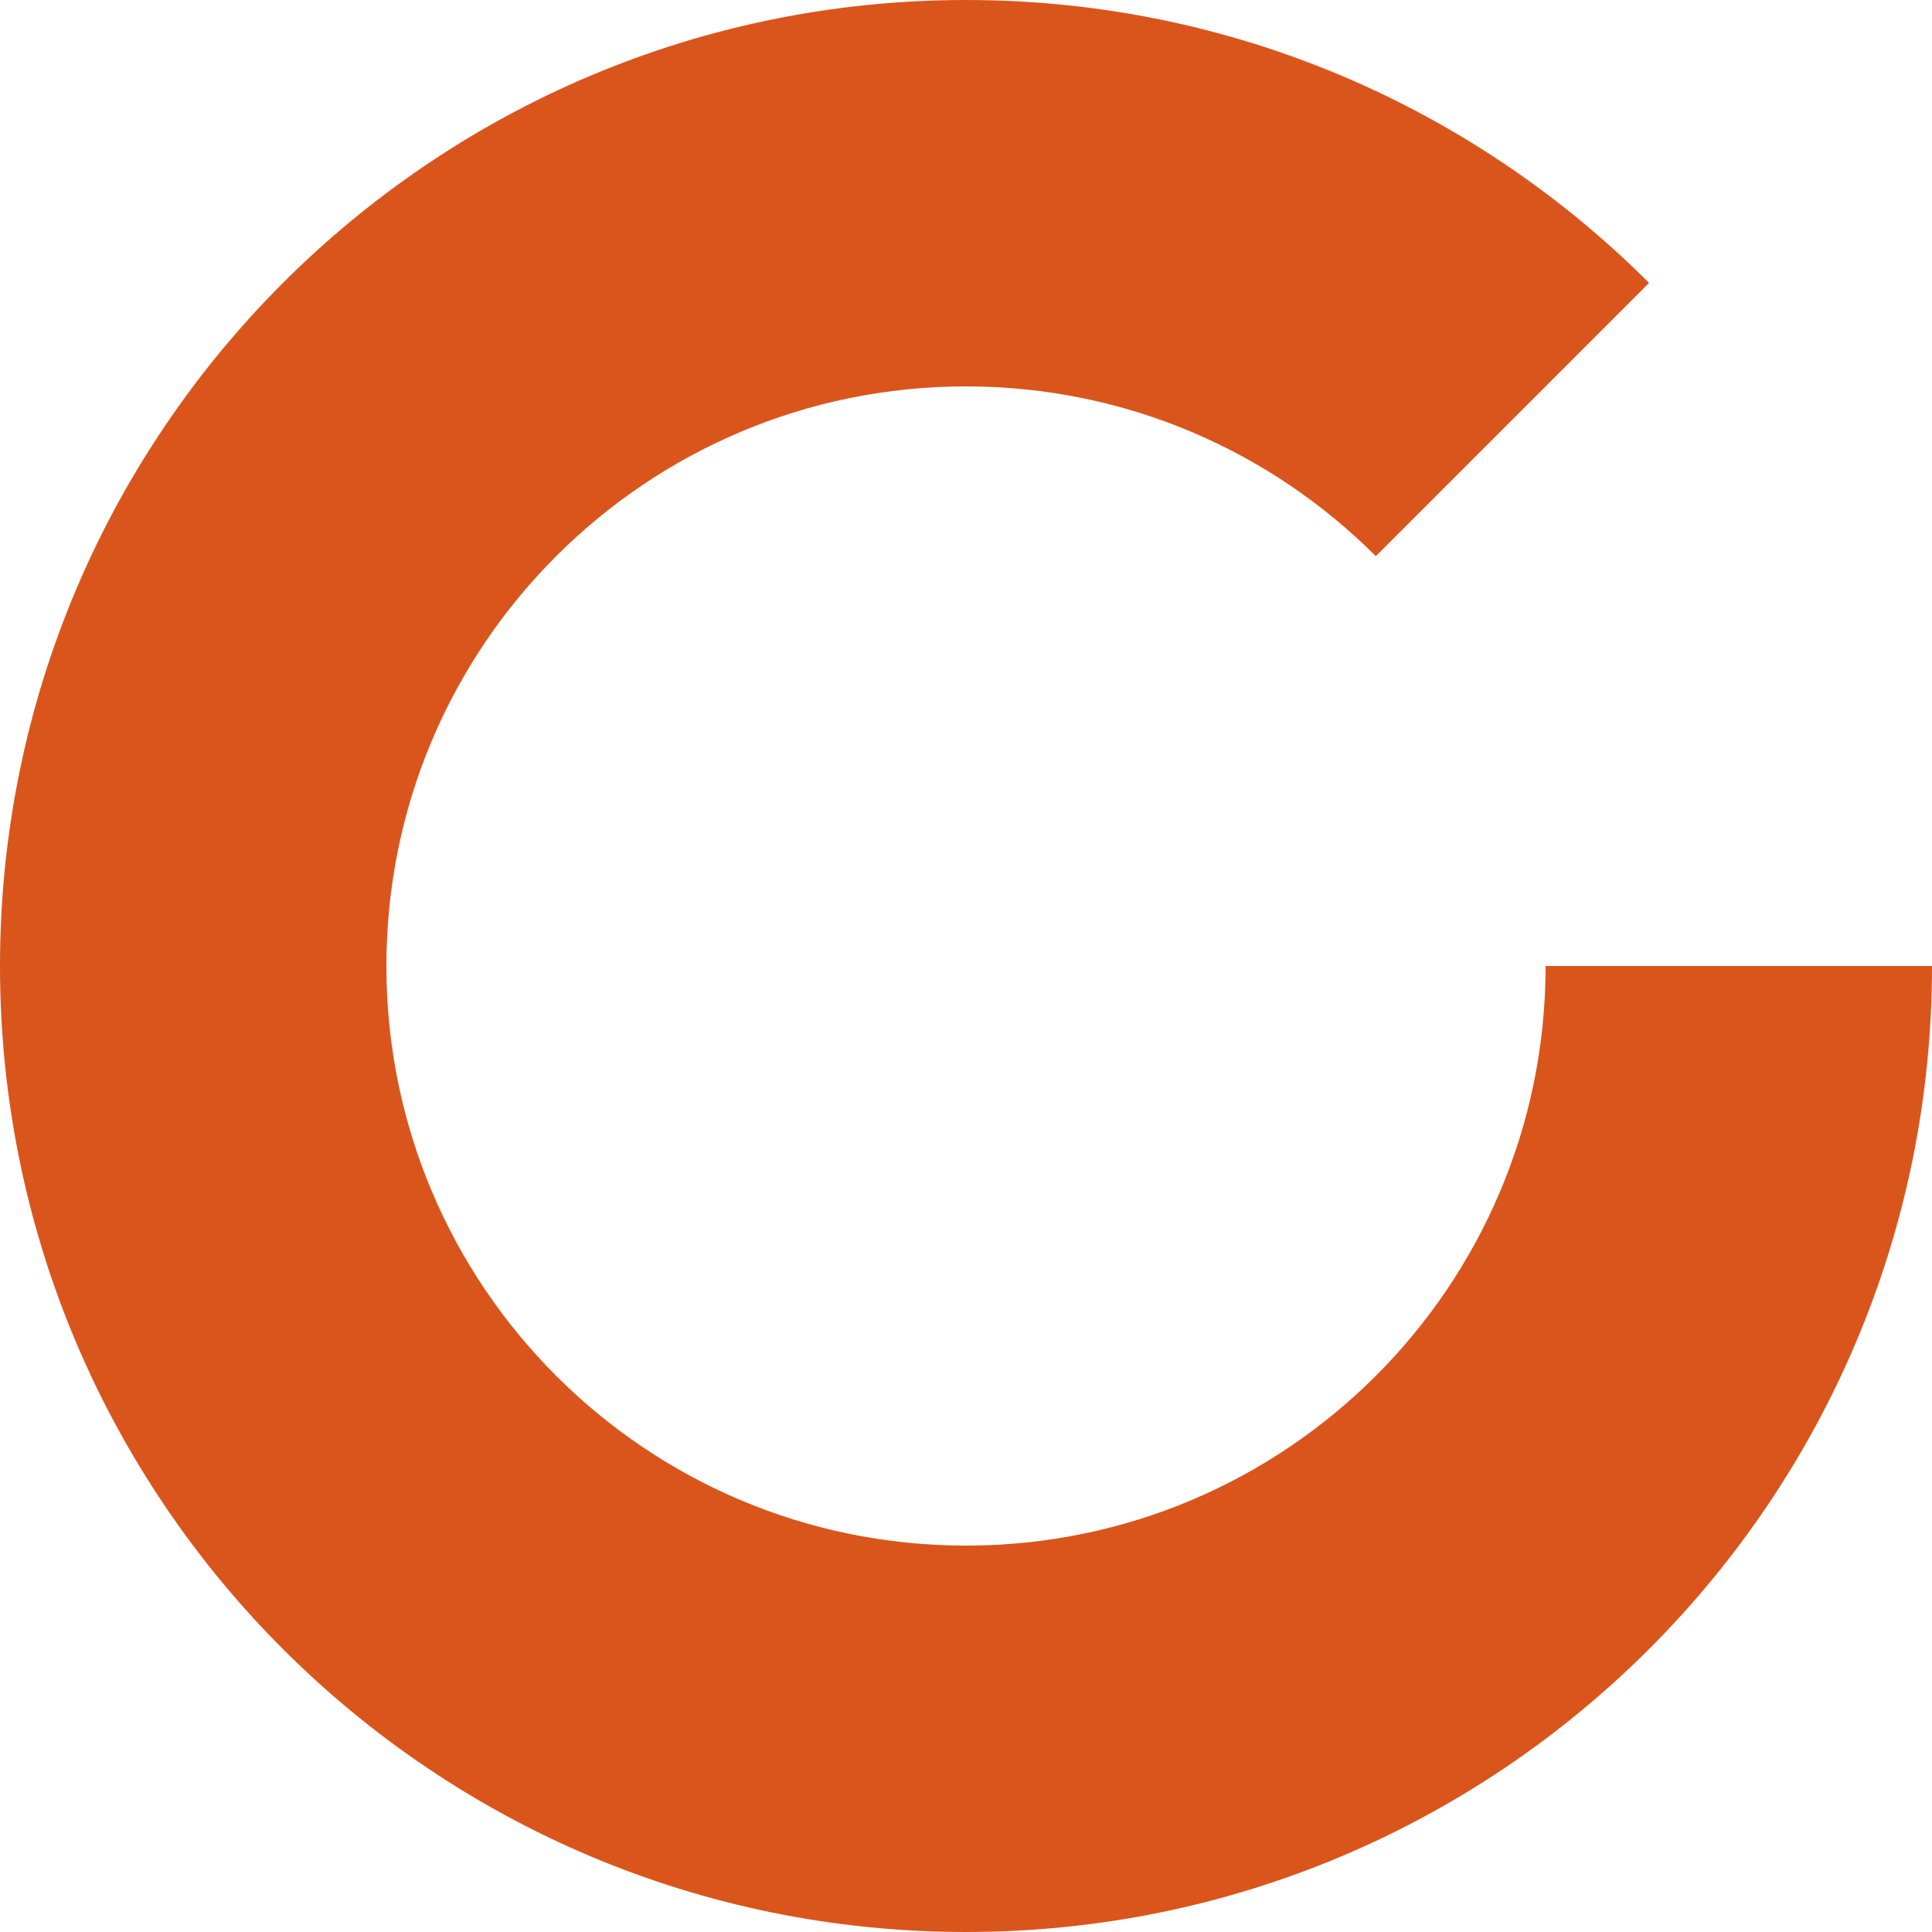
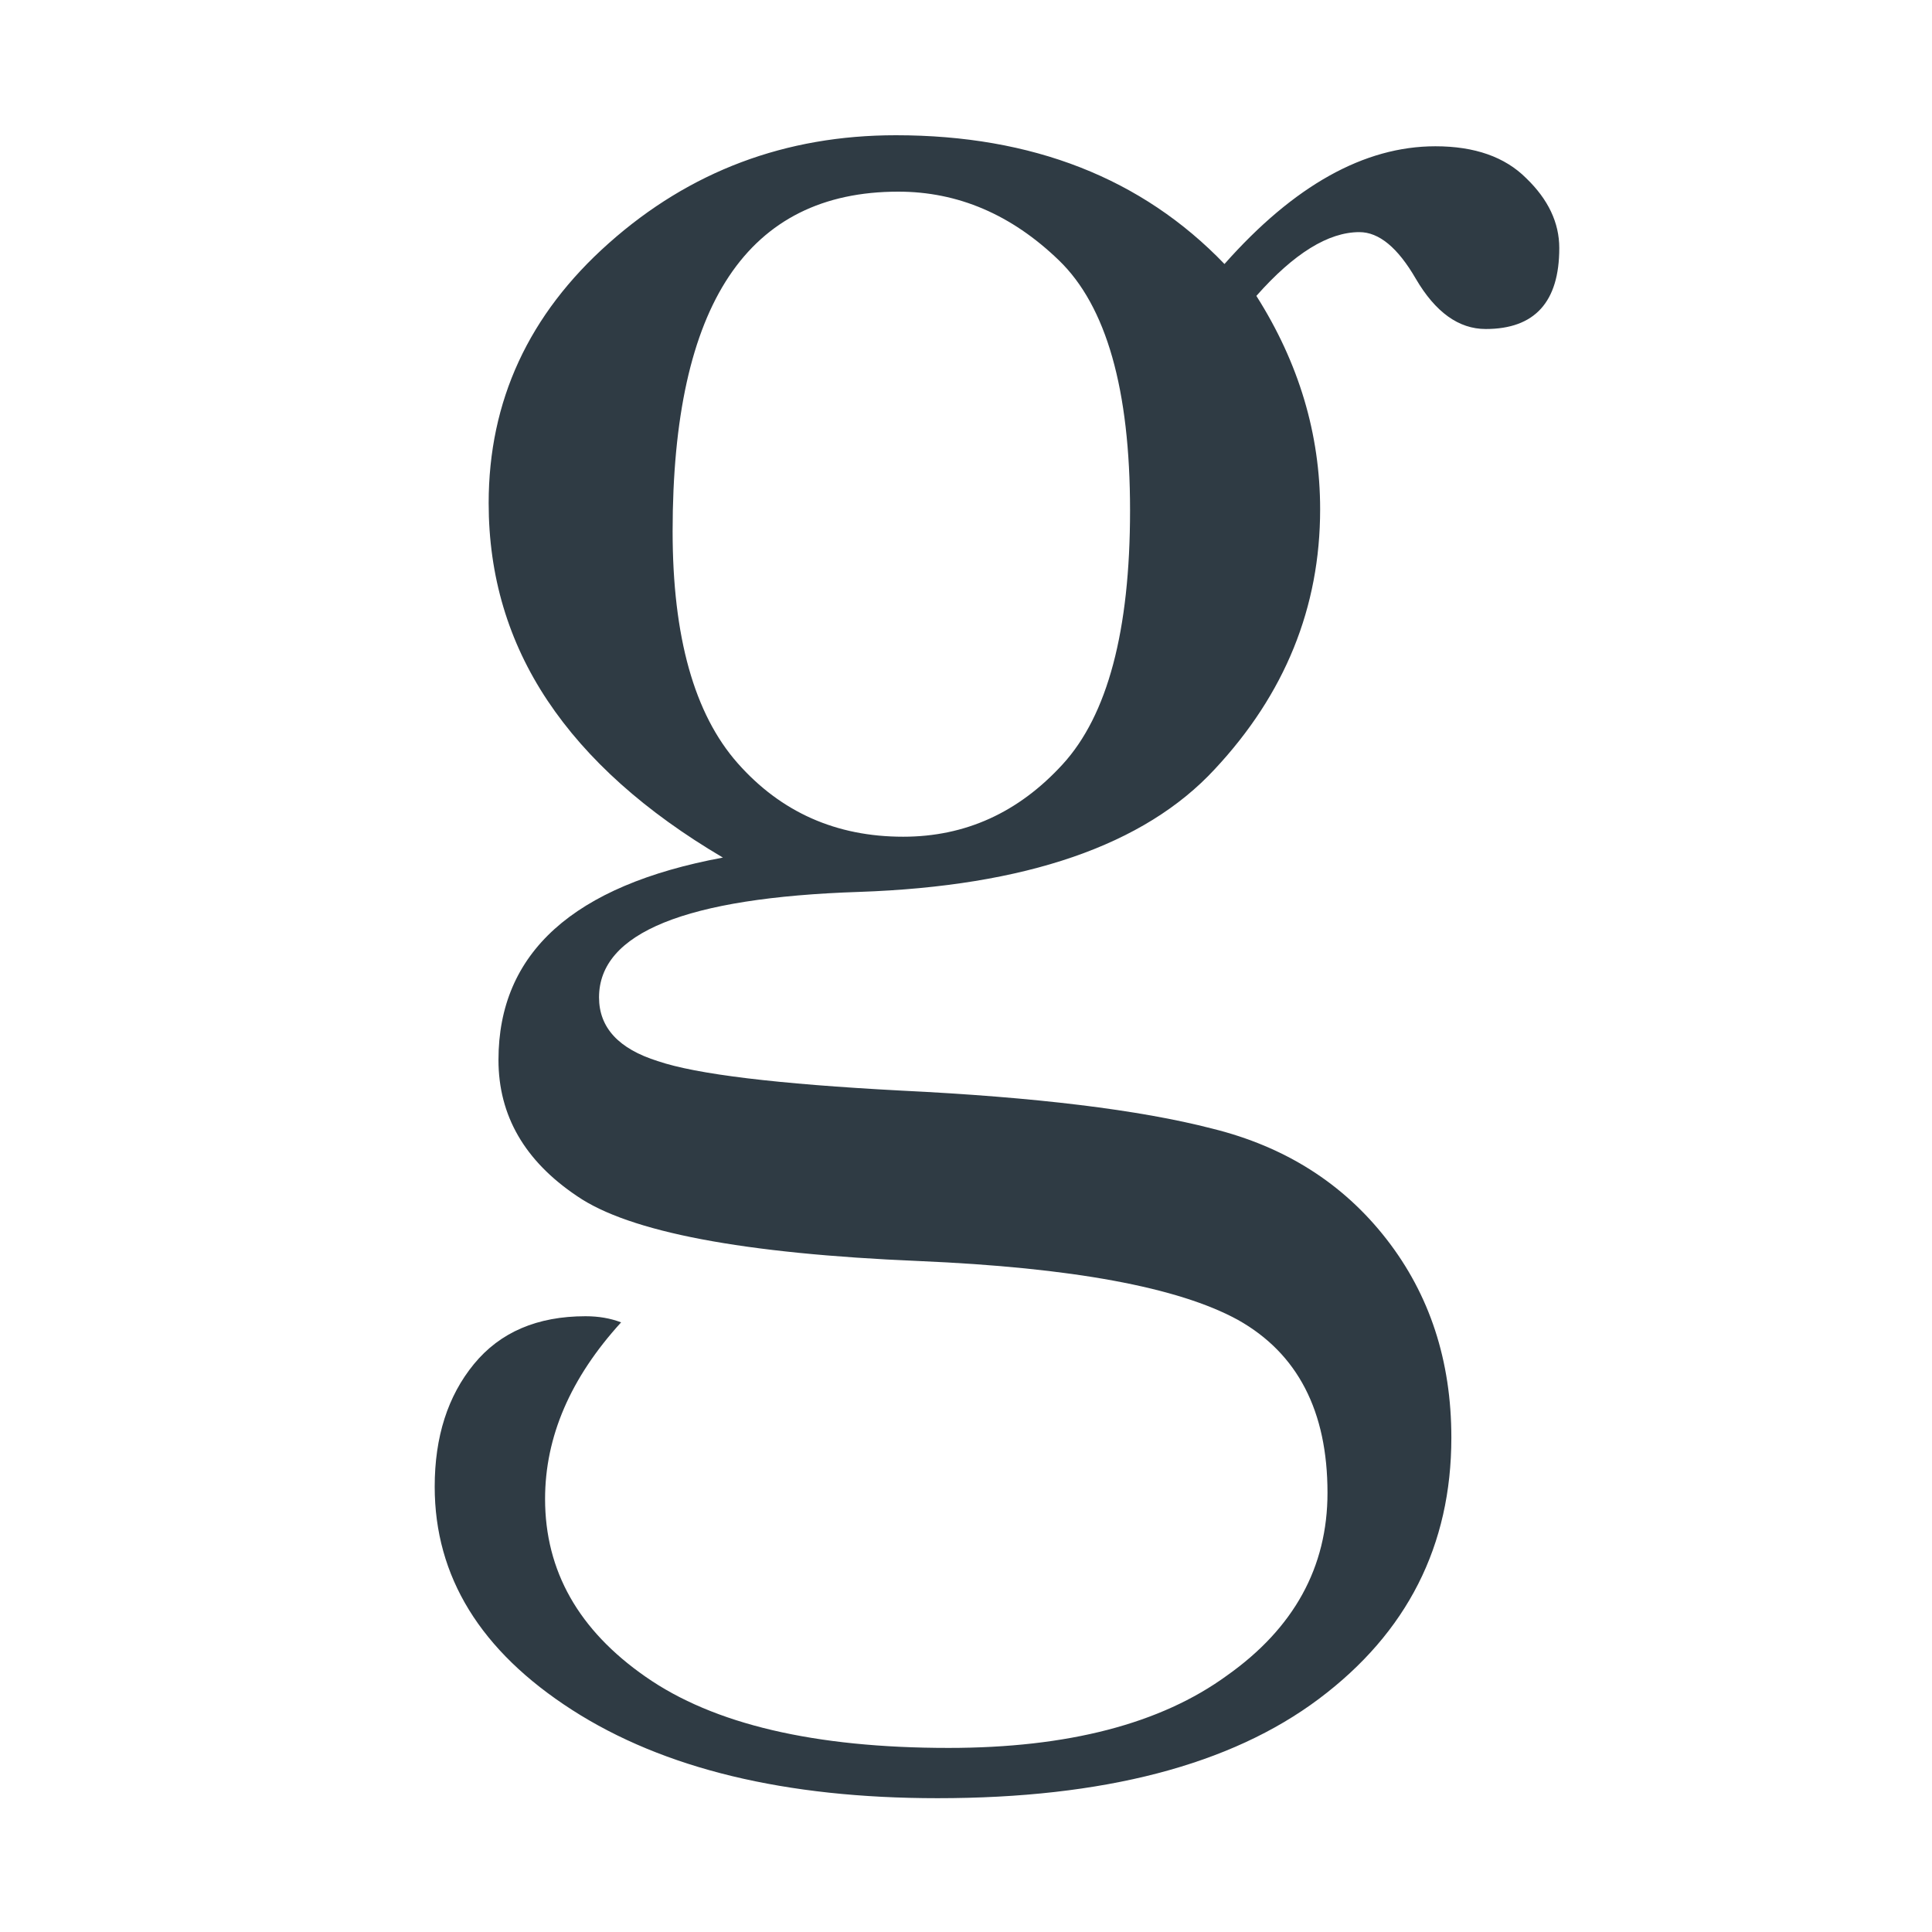
<svg xmlns="http://www.w3.org/2000/svg" width="400" height="400" viewBox="0 0 400 400" fill="none">
-   <path fill-rule="evenodd" clip-rule="evenodd" d="M284.853 115.147C263.137 93.431 233.137 80 200 80C133.726 80 80 133.726 80 200C80 266.274 133.726 320 200 320C266.274 320 320 266.274 320 200H400C400 310.457 310.457 400 200 400C89.543 400 0 310.457 0 200C0 89.543 89.543 0 200 0C255.228 0 305.228 22.386 341.421 58.579L284.853 115.147Z" fill="#DA551C" />
+   <path d="M253.516 54.66C267.904 38.41 282.461 30.285 297.188 30.285C305.312 30.285 311.576 32.486 315.977 36.887C320.547 41.288 322.832 46.112 322.832 51.359C322.832 62.531 317.754 68.117 307.598 68.117C302.012 68.117 297.188 64.647 293.125 57.707C289.401 51.275 285.508 48.059 281.445 48.059C275.013 48.059 267.904 52.46 260.117 61.262C268.919 75.142 273.32 89.868 273.32 105.441C273.32 125.754 266.042 143.697 251.484 159.27C236.927 175.012 212.383 183.475 177.852 184.66C141.966 185.845 124.023 193.124 124.023 206.496C124.023 212.759 128.086 217.16 136.211 219.699C144.167 222.408 160.924 224.439 186.484 225.793C214.414 227.147 235.911 229.771 250.977 233.664C266.042 237.388 278.06 245.005 287.031 256.516C296.003 268.026 300.488 281.737 300.488 297.648C300.488 319.992 291.348 338.02 273.066 351.73C254.785 365.441 228.464 372.297 194.102 372.297C162.617 372.297 137.396 366.203 118.438 354.016C99.479 341.828 90 326.424 90 307.805C90 297.479 92.708 289.016 98.125 282.414C103.542 275.812 111.243 272.512 121.23 272.512C123.939 272.512 126.393 272.935 128.594 273.781C118.099 285.292 112.852 297.479 112.852 310.344C112.852 325.24 119.792 337.512 133.672 347.16C147.721 356.978 168.626 361.887 196.387 361.887C221.1 361.887 240.312 356.893 254.023 346.906C267.904 337.089 274.844 324.478 274.844 309.074C274.844 292.147 268.665 280.214 256.309 273.273C243.952 266.503 221.947 262.44 190.293 261.086C153.9 259.562 130.286 255.077 119.453 247.629C108.62 240.35 103.203 230.956 103.203 219.445C103.203 197.271 118.691 183.306 149.668 177.551C133.587 168.072 121.484 157.238 113.359 145.051C105.234 132.863 101.172 119.237 101.172 104.172C101.172 83.013 109.466 65.07 126.055 50.344C142.812 35.448 162.617 28 185.469 28C213.737 28 236.419 36.887 253.516 54.66ZM139.258 110.012C139.258 131.848 143.743 147.844 152.715 158C161.686 168.156 173.112 173.234 186.992 173.234C199.857 173.234 210.859 168.241 220 158.254C229.31 148.098 233.965 130.578 233.965 105.695C233.965 80.643 229.056 63.378 219.238 53.898C209.421 44.419 198.333 39.68 185.977 39.68C170.404 39.68 158.724 45.52 150.938 57.199C143.151 68.879 139.258 86.483 139.258 110.012Z" fill="#2F3B44" />
</svg>
